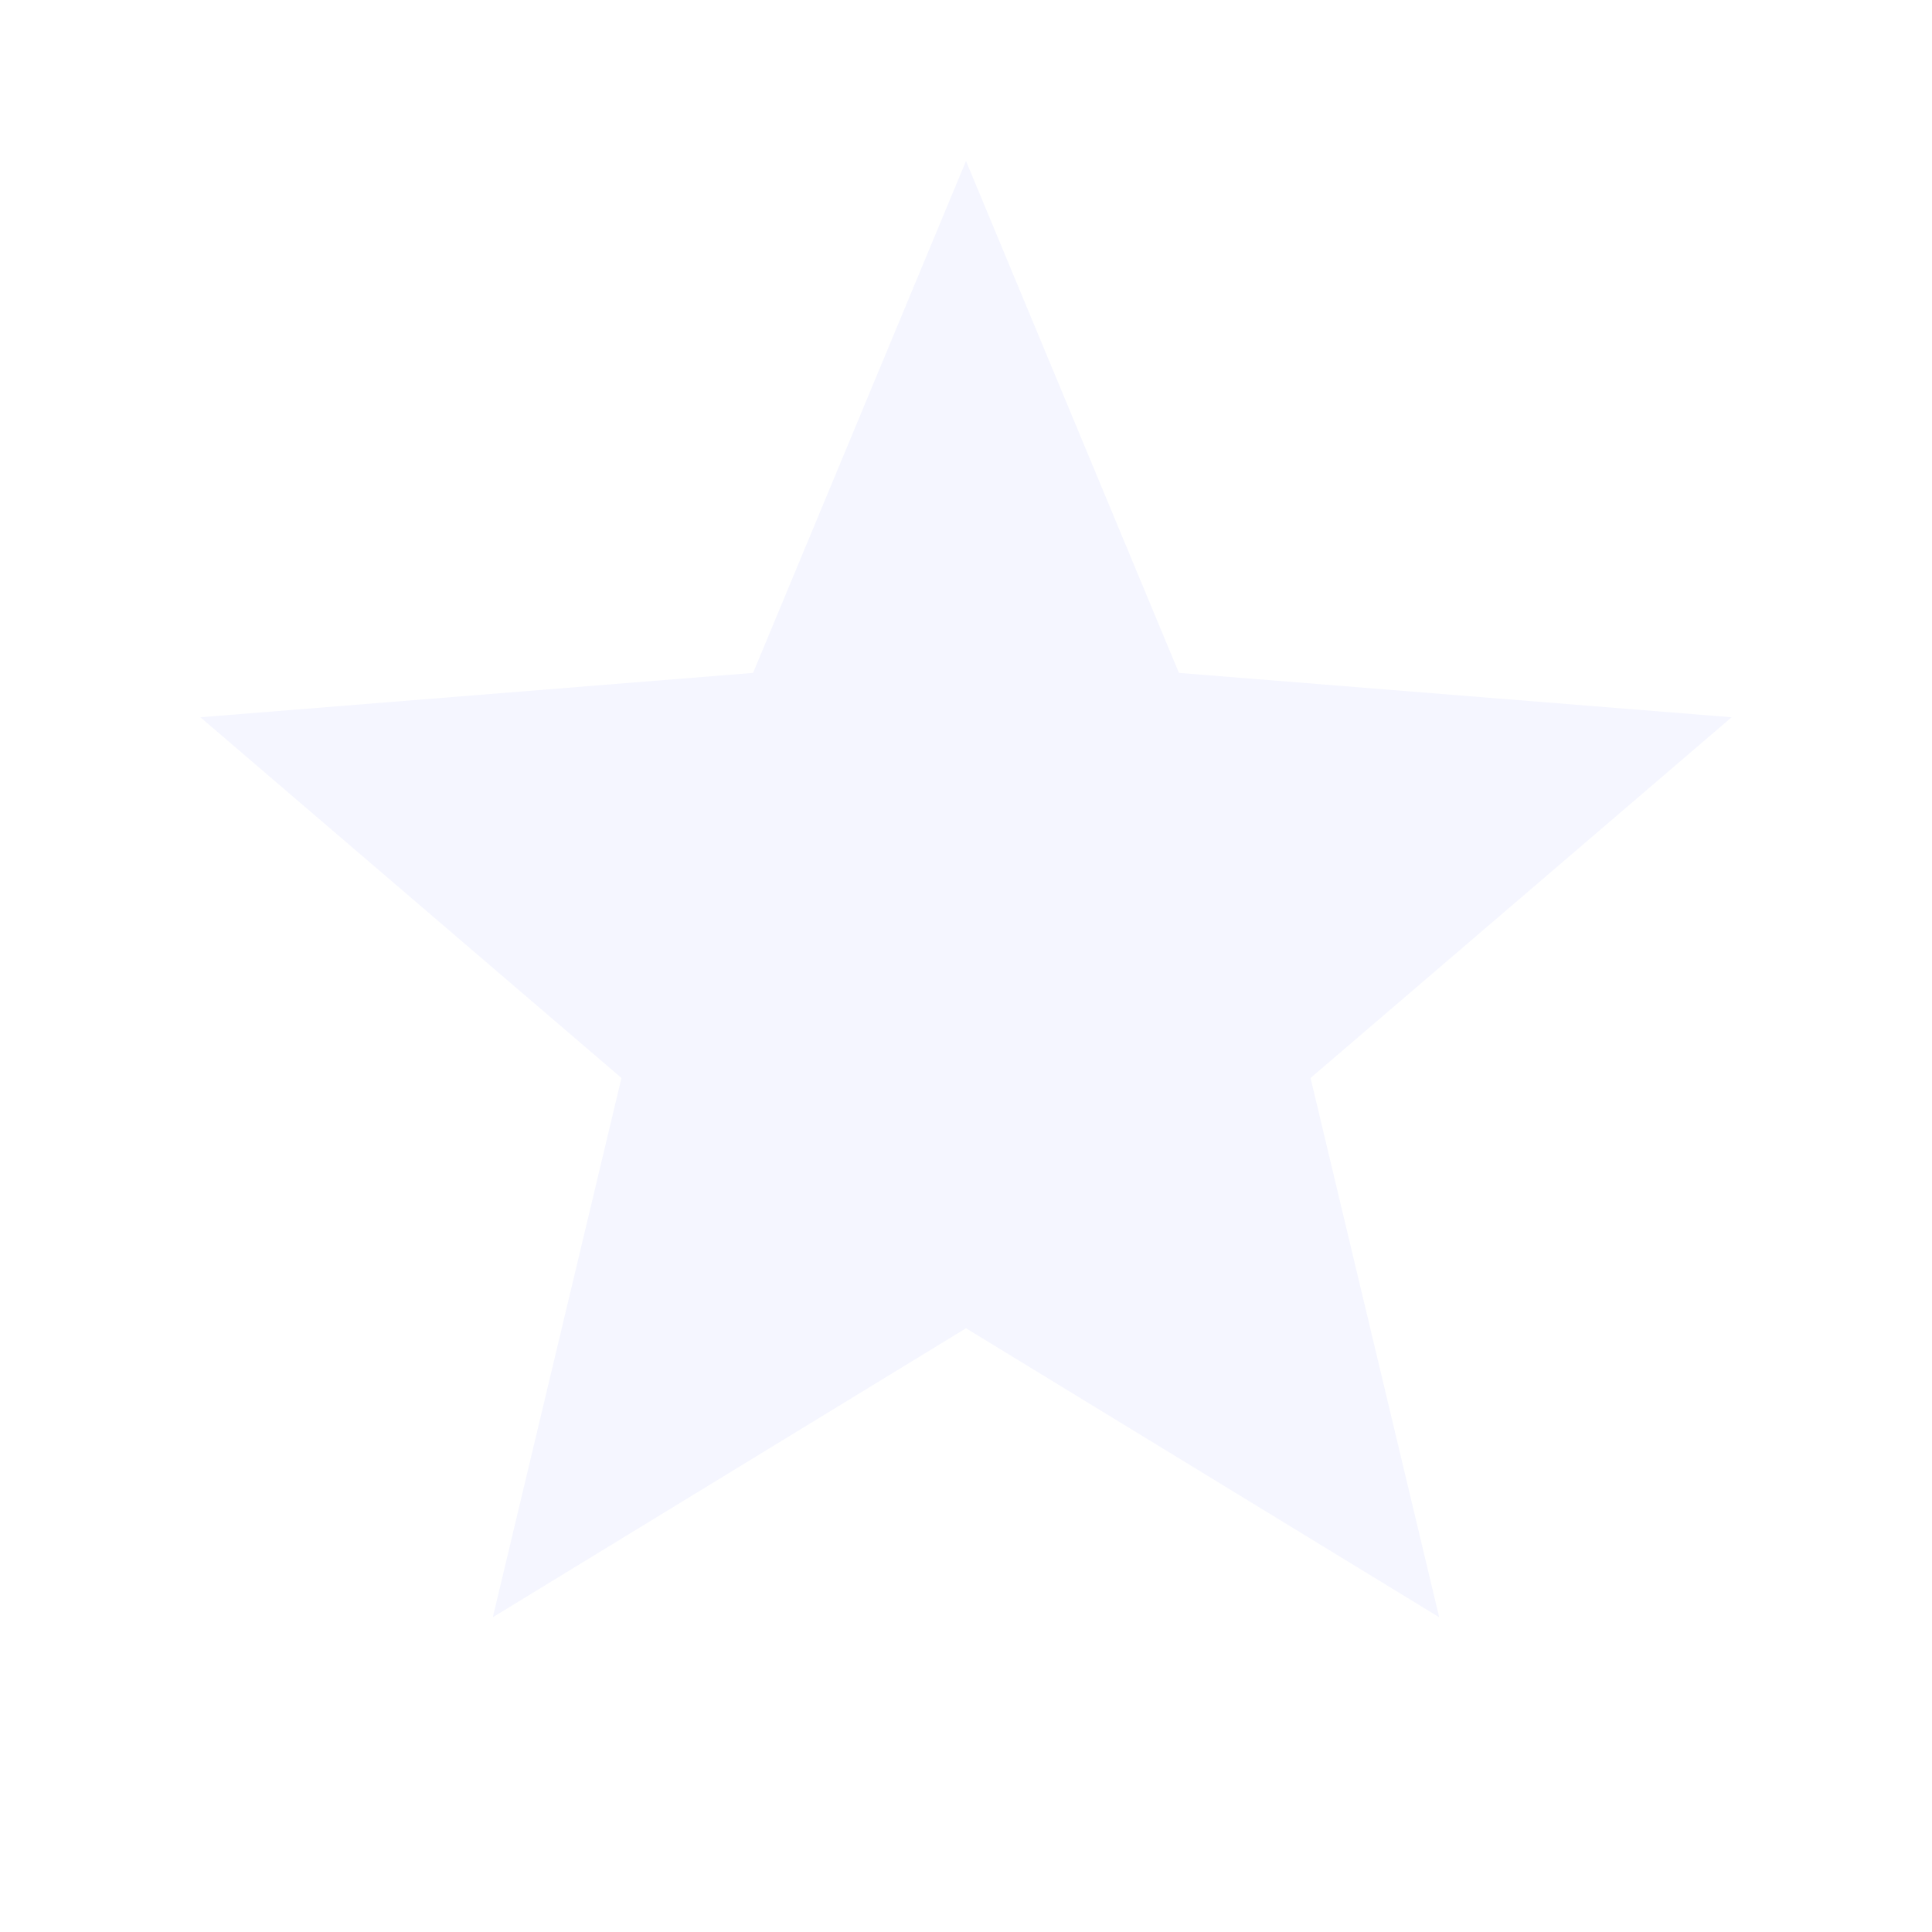
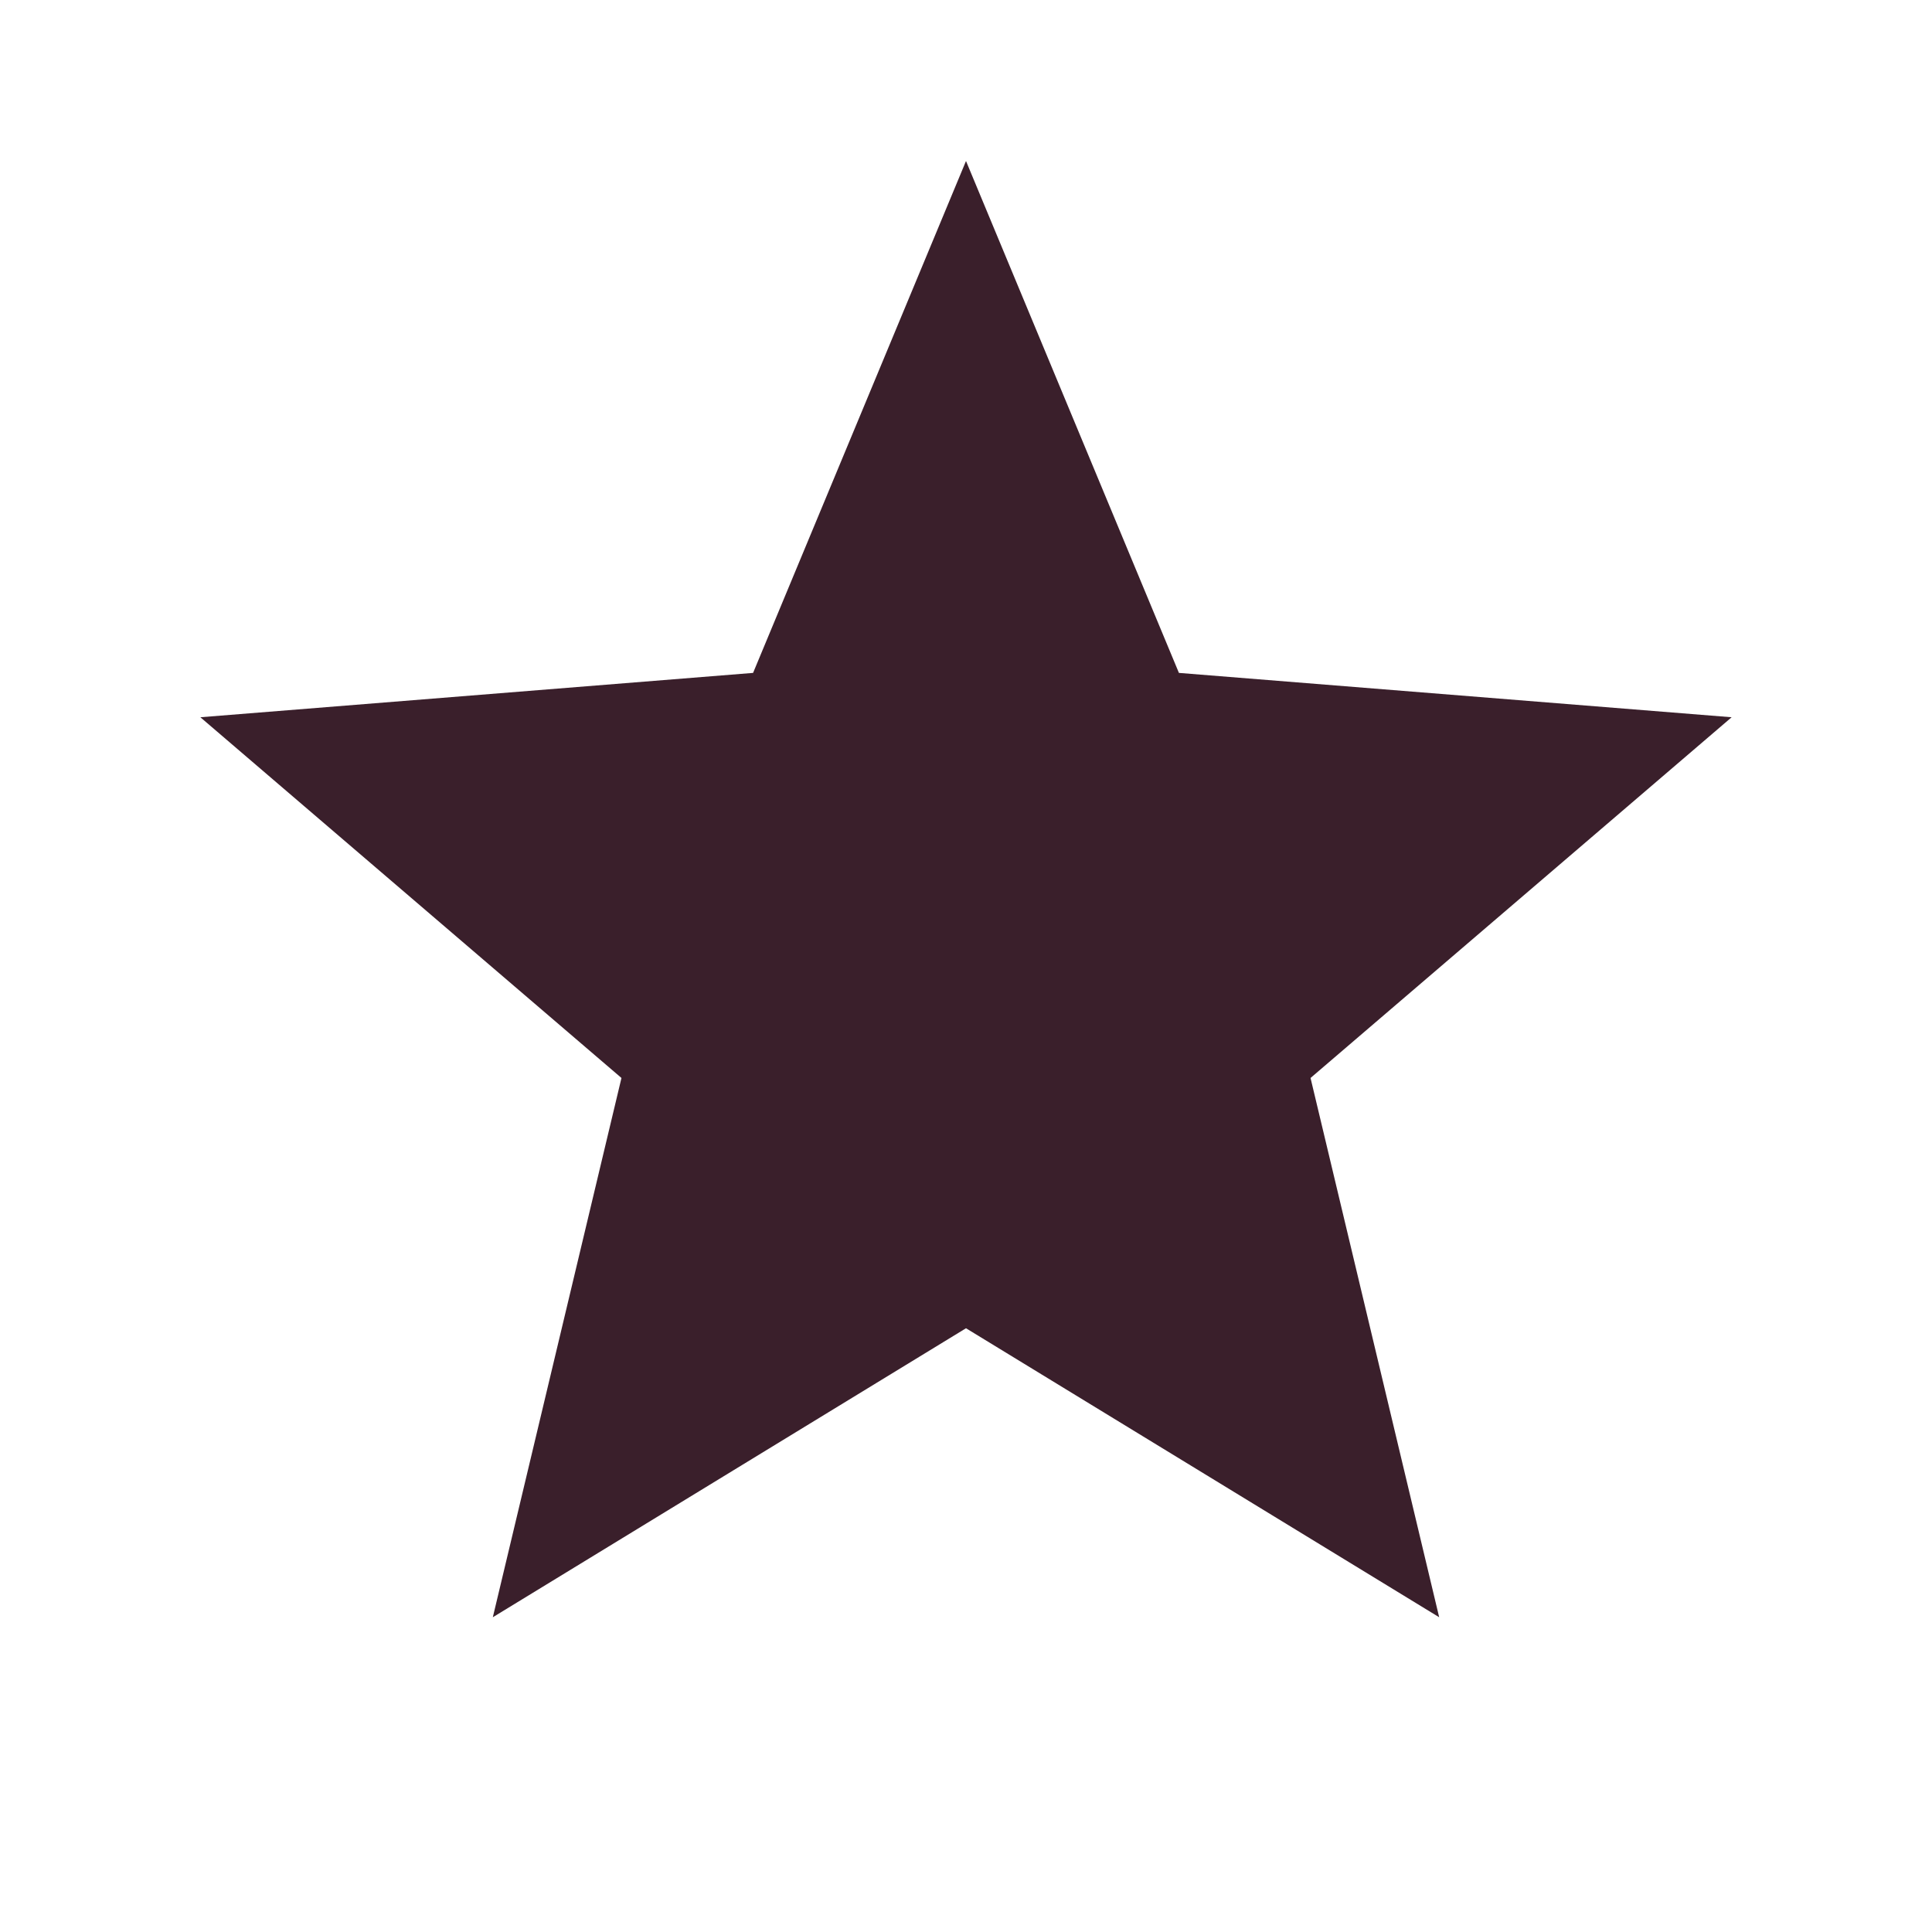
<svg xmlns="http://www.w3.org/2000/svg" preserveAspectRatio="none" overflow="visible" style="display: block;" width="24" height="24" viewBox="0 0 24 24" fill="none">
  <g id="Ãcono">
-     <path id="Star" d="M12 2L14.645 8.359L21.511 8.91L16.28 13.391L17.878 20.09L12 16.5L6.122 20.09L7.72 13.391L2.489 8.91L9.355 8.359L12 2Z" fill="#F5F6FF" />
+     <path id="Star" d="M12 2L14.645 8.359L21.511 8.91L16.28 13.391L17.878 20.09L12 16.5L6.122 20.09L7.72 13.391L2.489 8.91L9.355 8.359L12 2Z" fill="#3a1f2b" />
  </g>
</svg>
